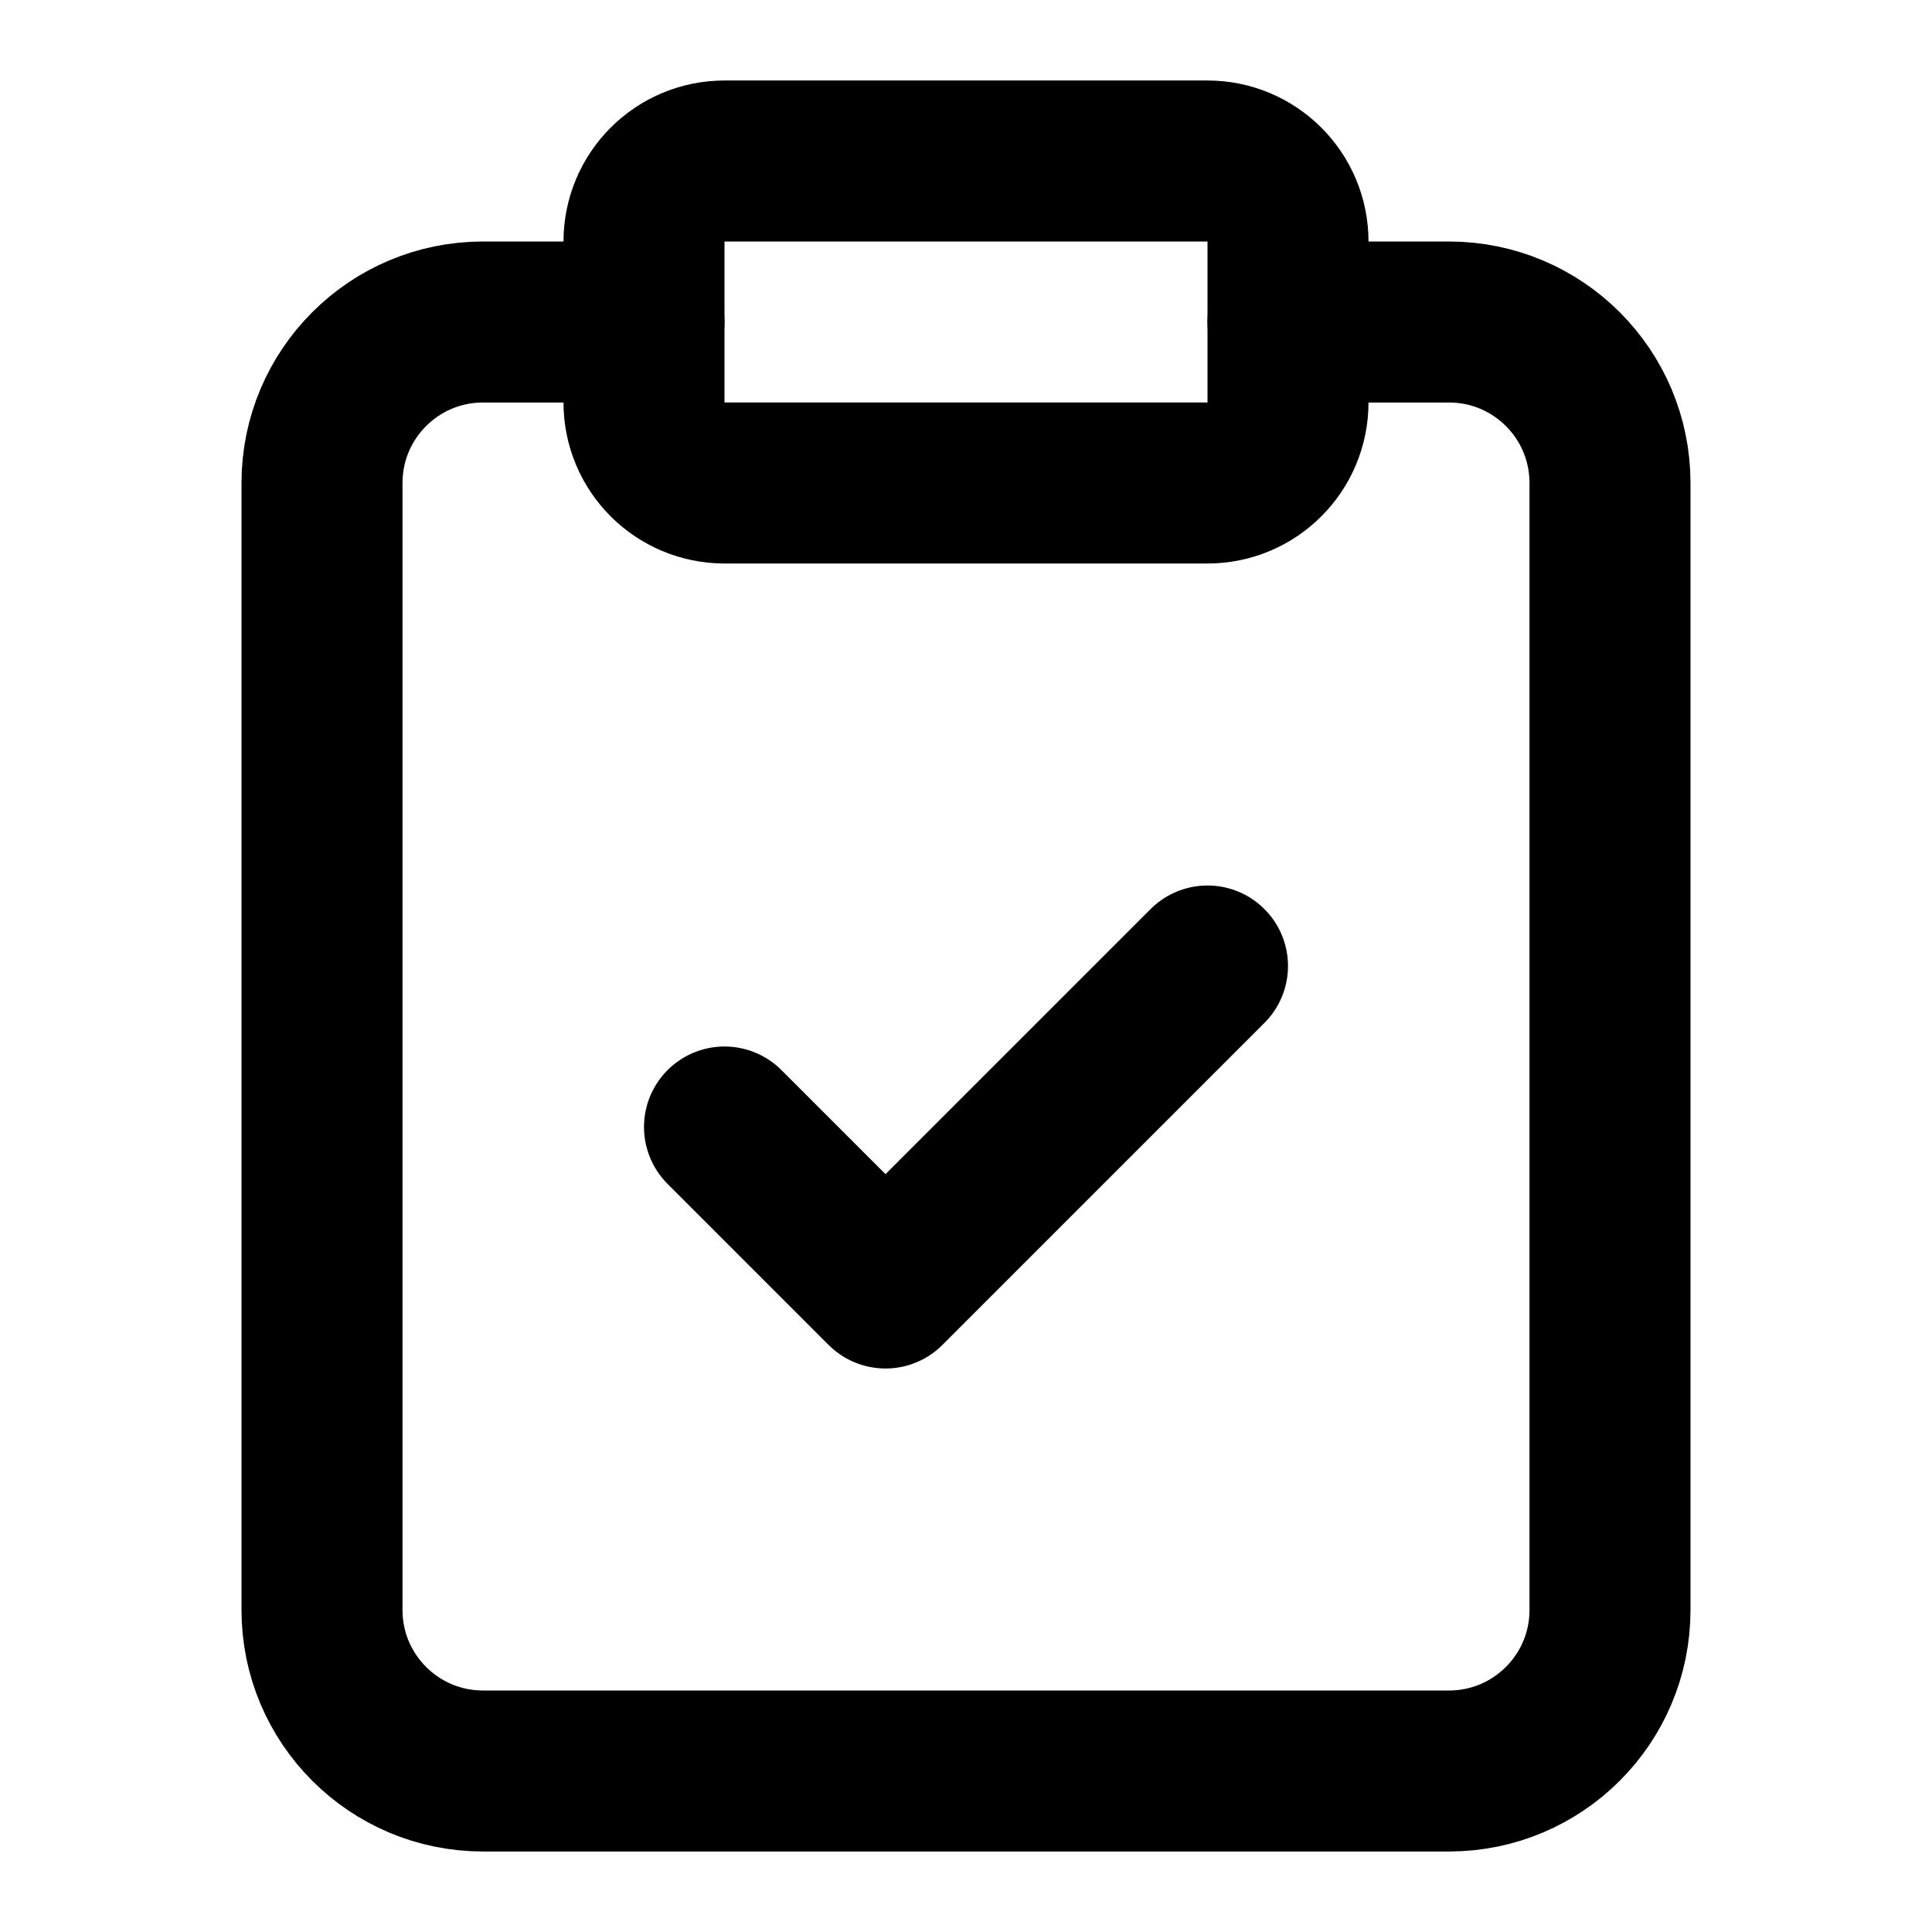
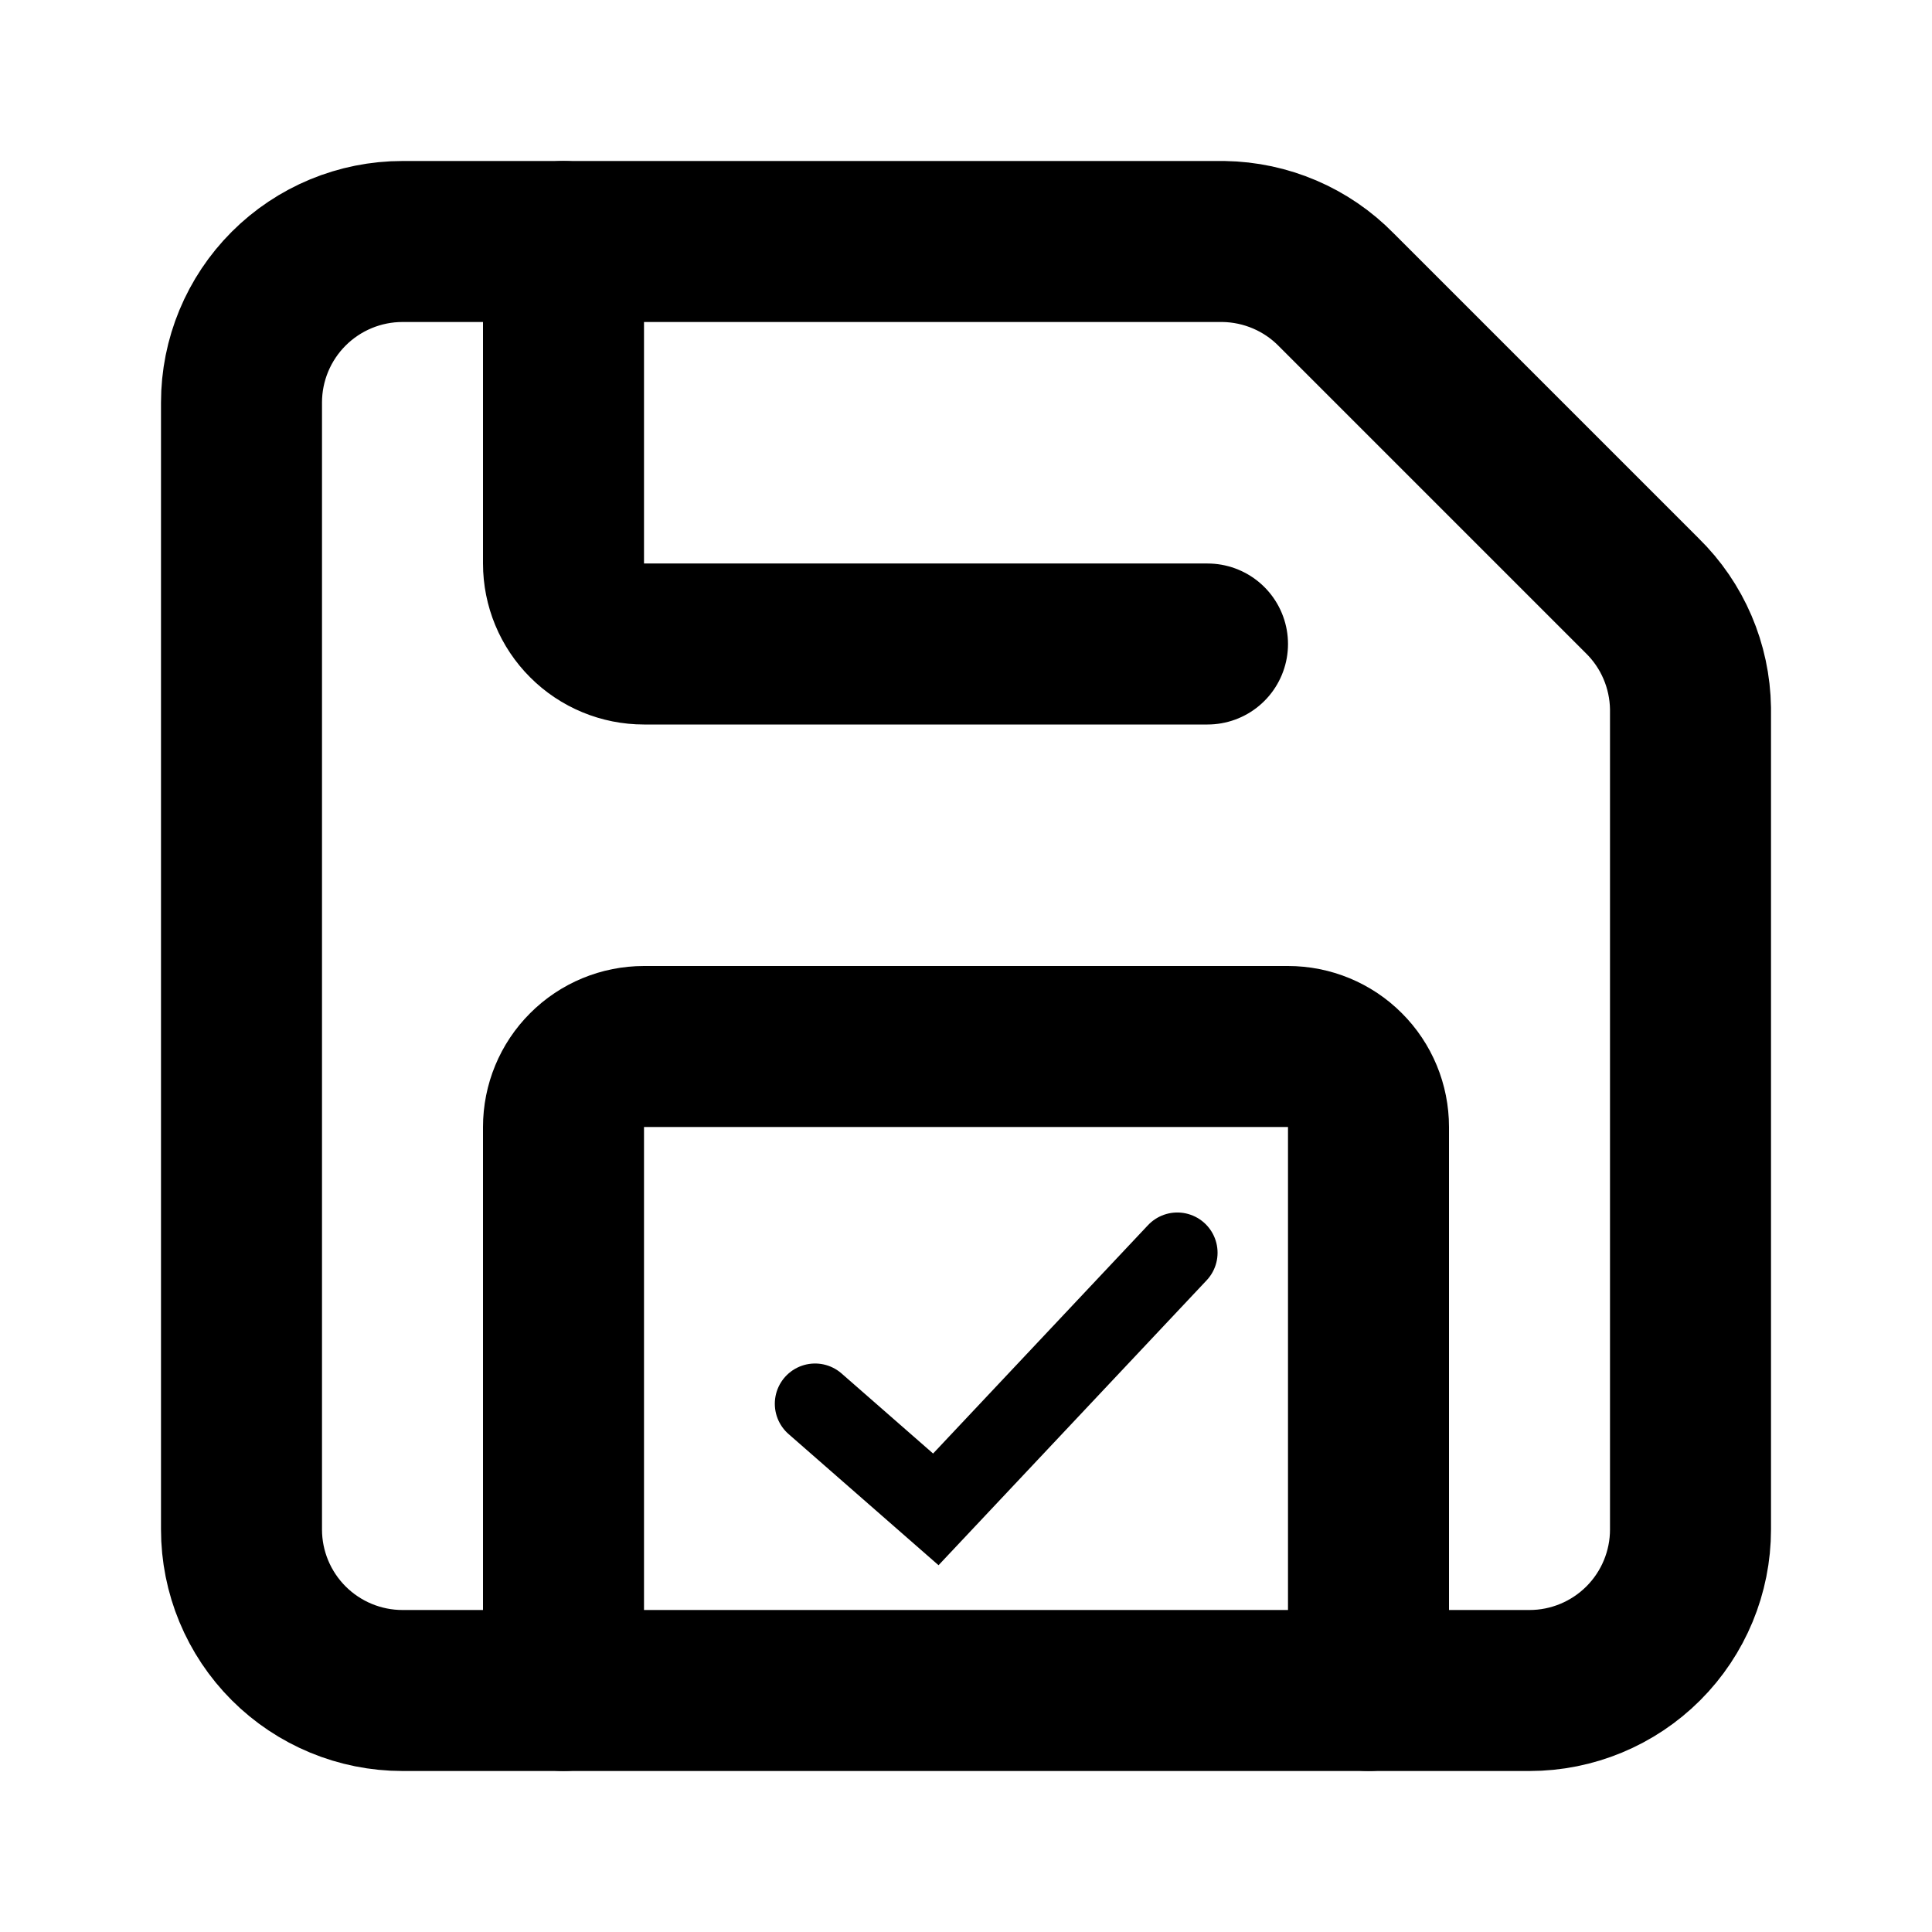
- <svg xmlns="http://www.w3.org/2000/svg" width="24" height="24" viewBox="0 0 24 24" fill="none" stroke="currentColor" stroke-width="2" stroke-linecap="round" stroke-linejoin="round" class="lucide lucide-clipboard-check">
-   <rect width="8" height="4" x="8" y="2" rx="1" ry="1" />
-   <path d="M16 4h2a2 2 0 0 1 2 2v14a2 2 0 0 1-2 2H6a2 2 0 0 1-2-2V6a2 2 0 0 1 2-2h2" />
-   <path d="m9 14 2 2 4-4" />
+ <svg xmlns="http://www.w3.org/2000/svg" width="24" height="24" viewBox="0 0 24 24" fill="none">
+   <path d="M15.2 3C15.727 3.008 16.231 3.223 16.6 3.6L20.4 7.4C20.777 7.769 20.992 8.272 21 8.8V19C21 19.53 20.789 20.039 20.414 20.414C20.039 20.789 19.53 21 19 21H5C4.47 21 3.961 20.789 3.586 20.414C3.211 20.039 3 19.53 3 19V5C3 4.47 3.211 3.961 3.586 3.586C3.961 3.211 4.47 3 5 3H15.2Z" stroke="black" stroke-width="2" stroke-linecap="round" stroke-linejoin="round" />
+   <path d="M17 21V14C17 13.735 16.895 13.48 16.707 13.293C16.52 13.105 16.265 13 16 13H8C7.735 13 7.48 13.105 7.293 13.293C7.105 13.48 7 13.735 7 14V21" stroke="black" stroke-width="2" stroke-linecap="round" stroke-linejoin="round" />
+   <path d="M7 3V7C7 7.265 7.105 7.52 7.293 7.707C7.48 7.895 7.735 8 8 8H15" stroke="black" stroke-width="2" stroke-linecap="round" stroke-linejoin="round" />
+   <path d="M10.125 17.438L11.625 18.75L14.625 15.562" stroke="black" stroke-linecap="round" />
</svg>
